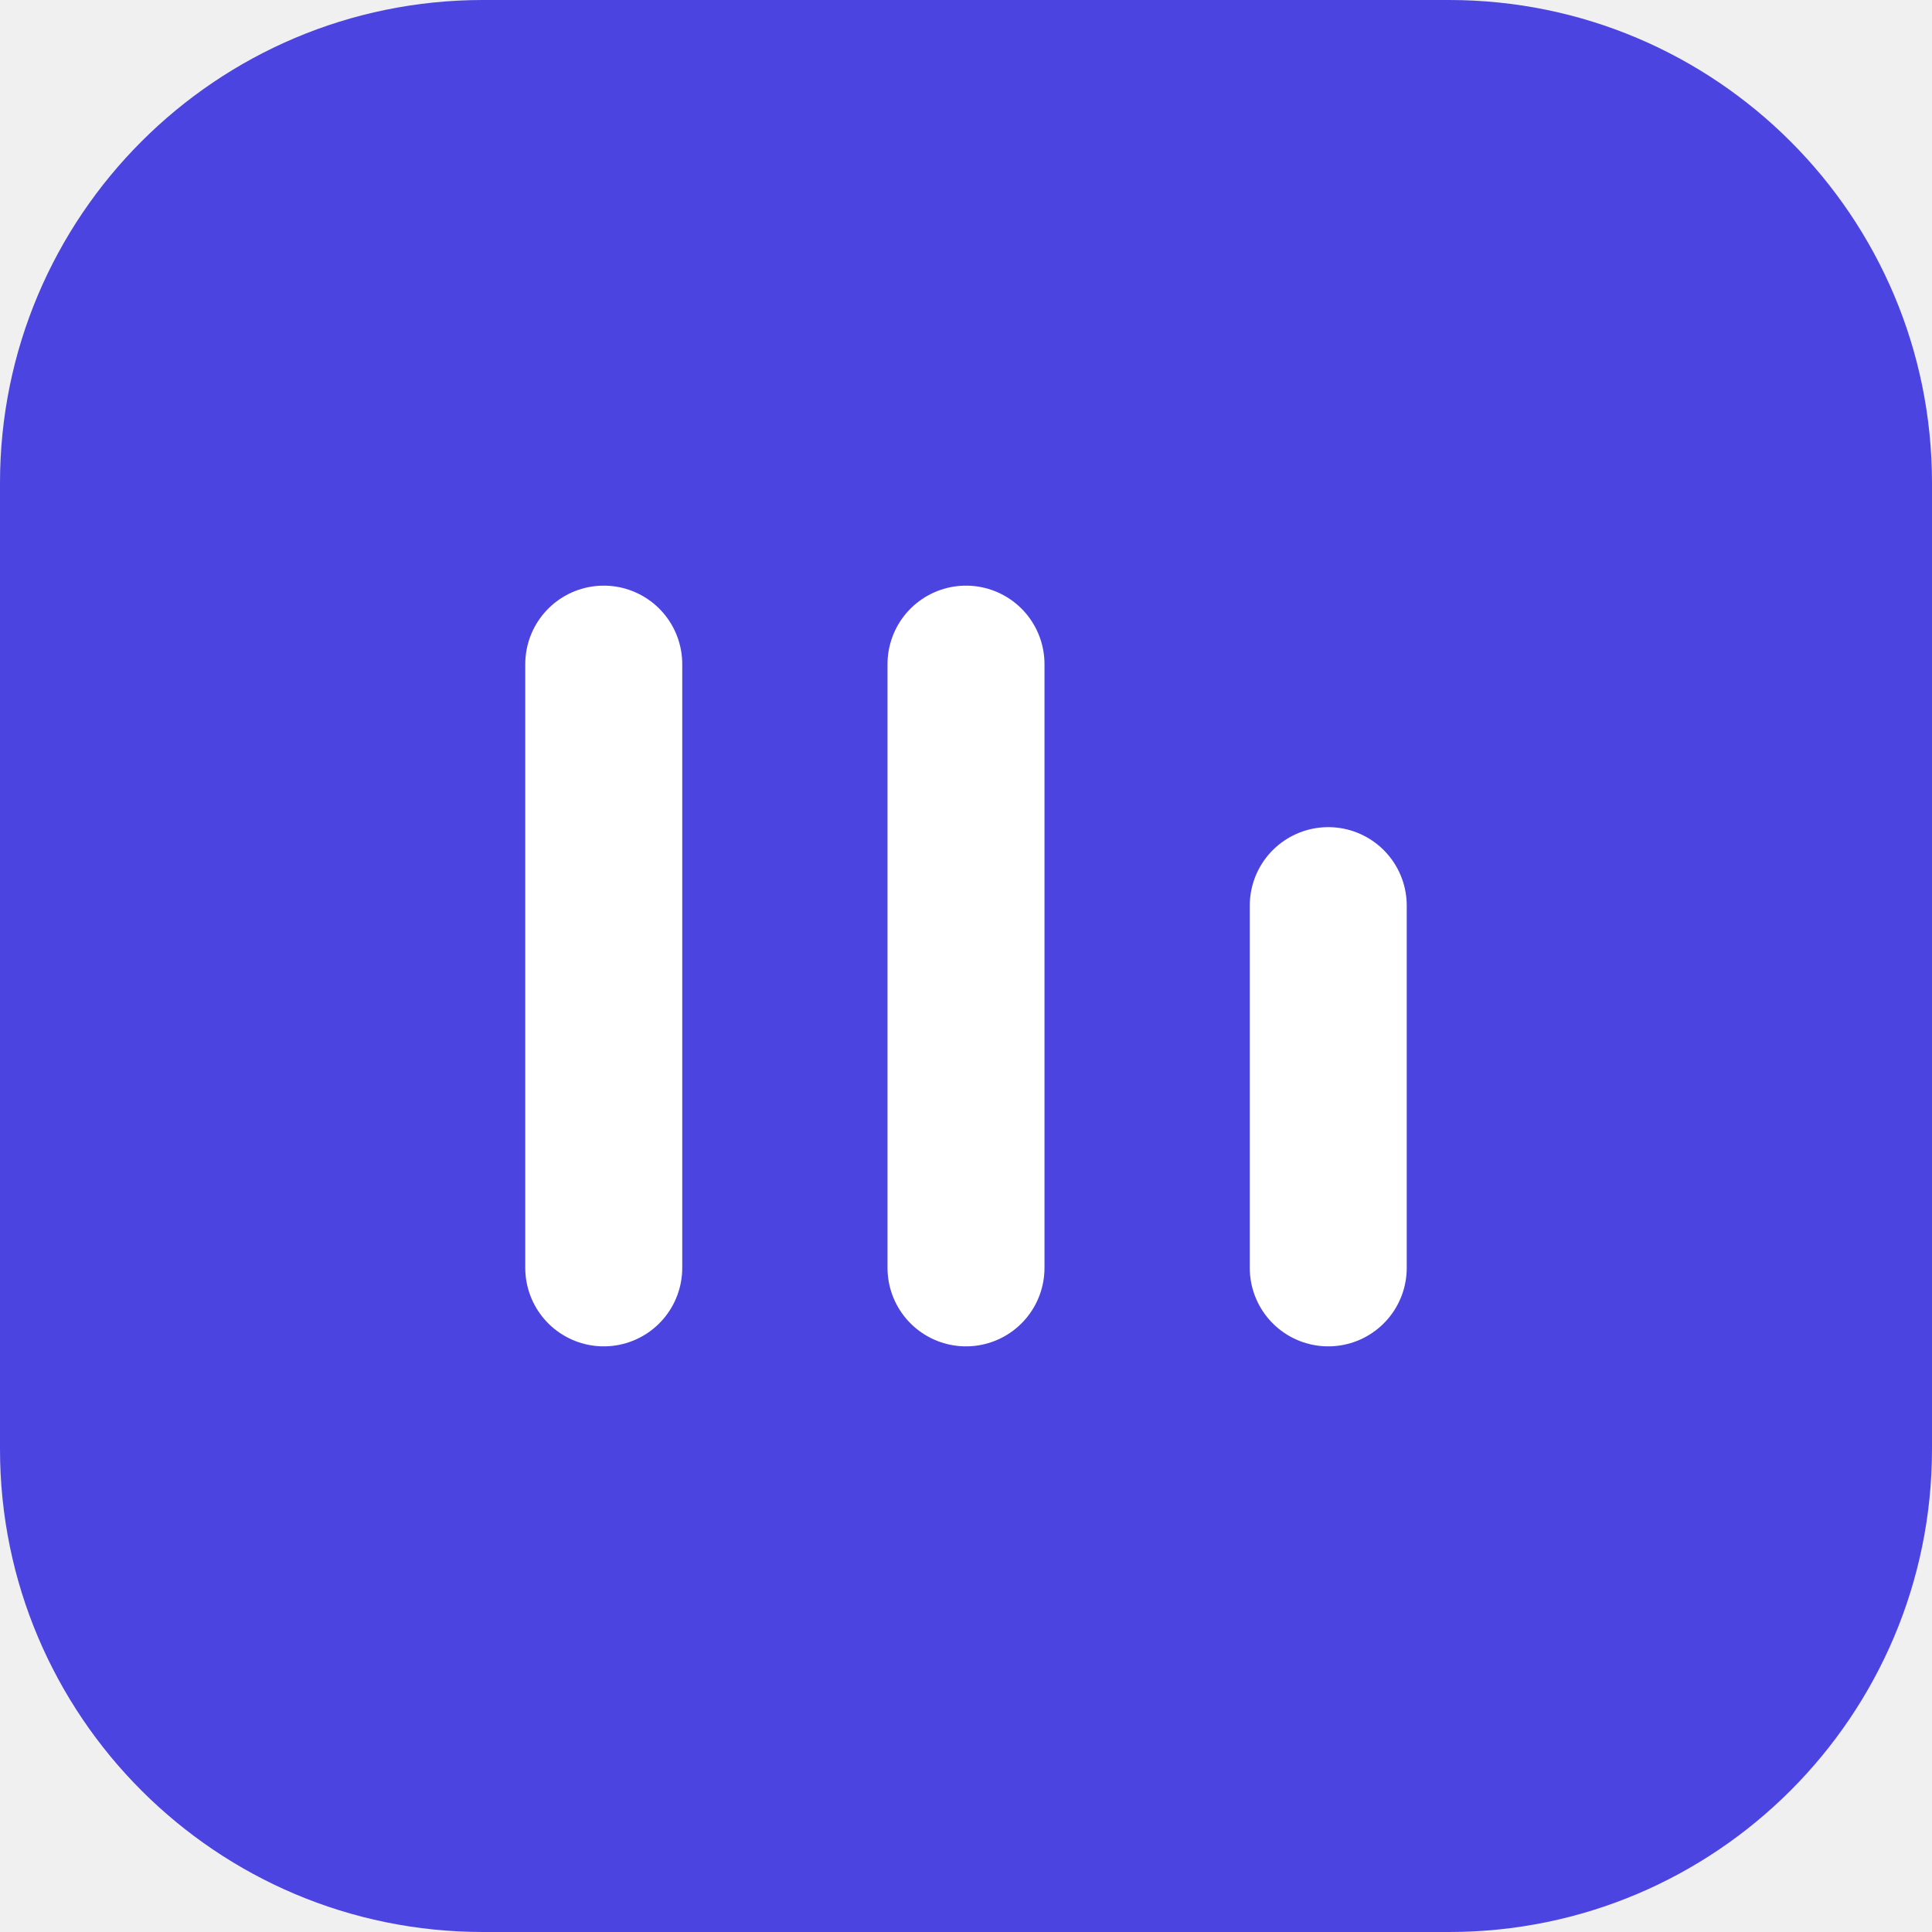
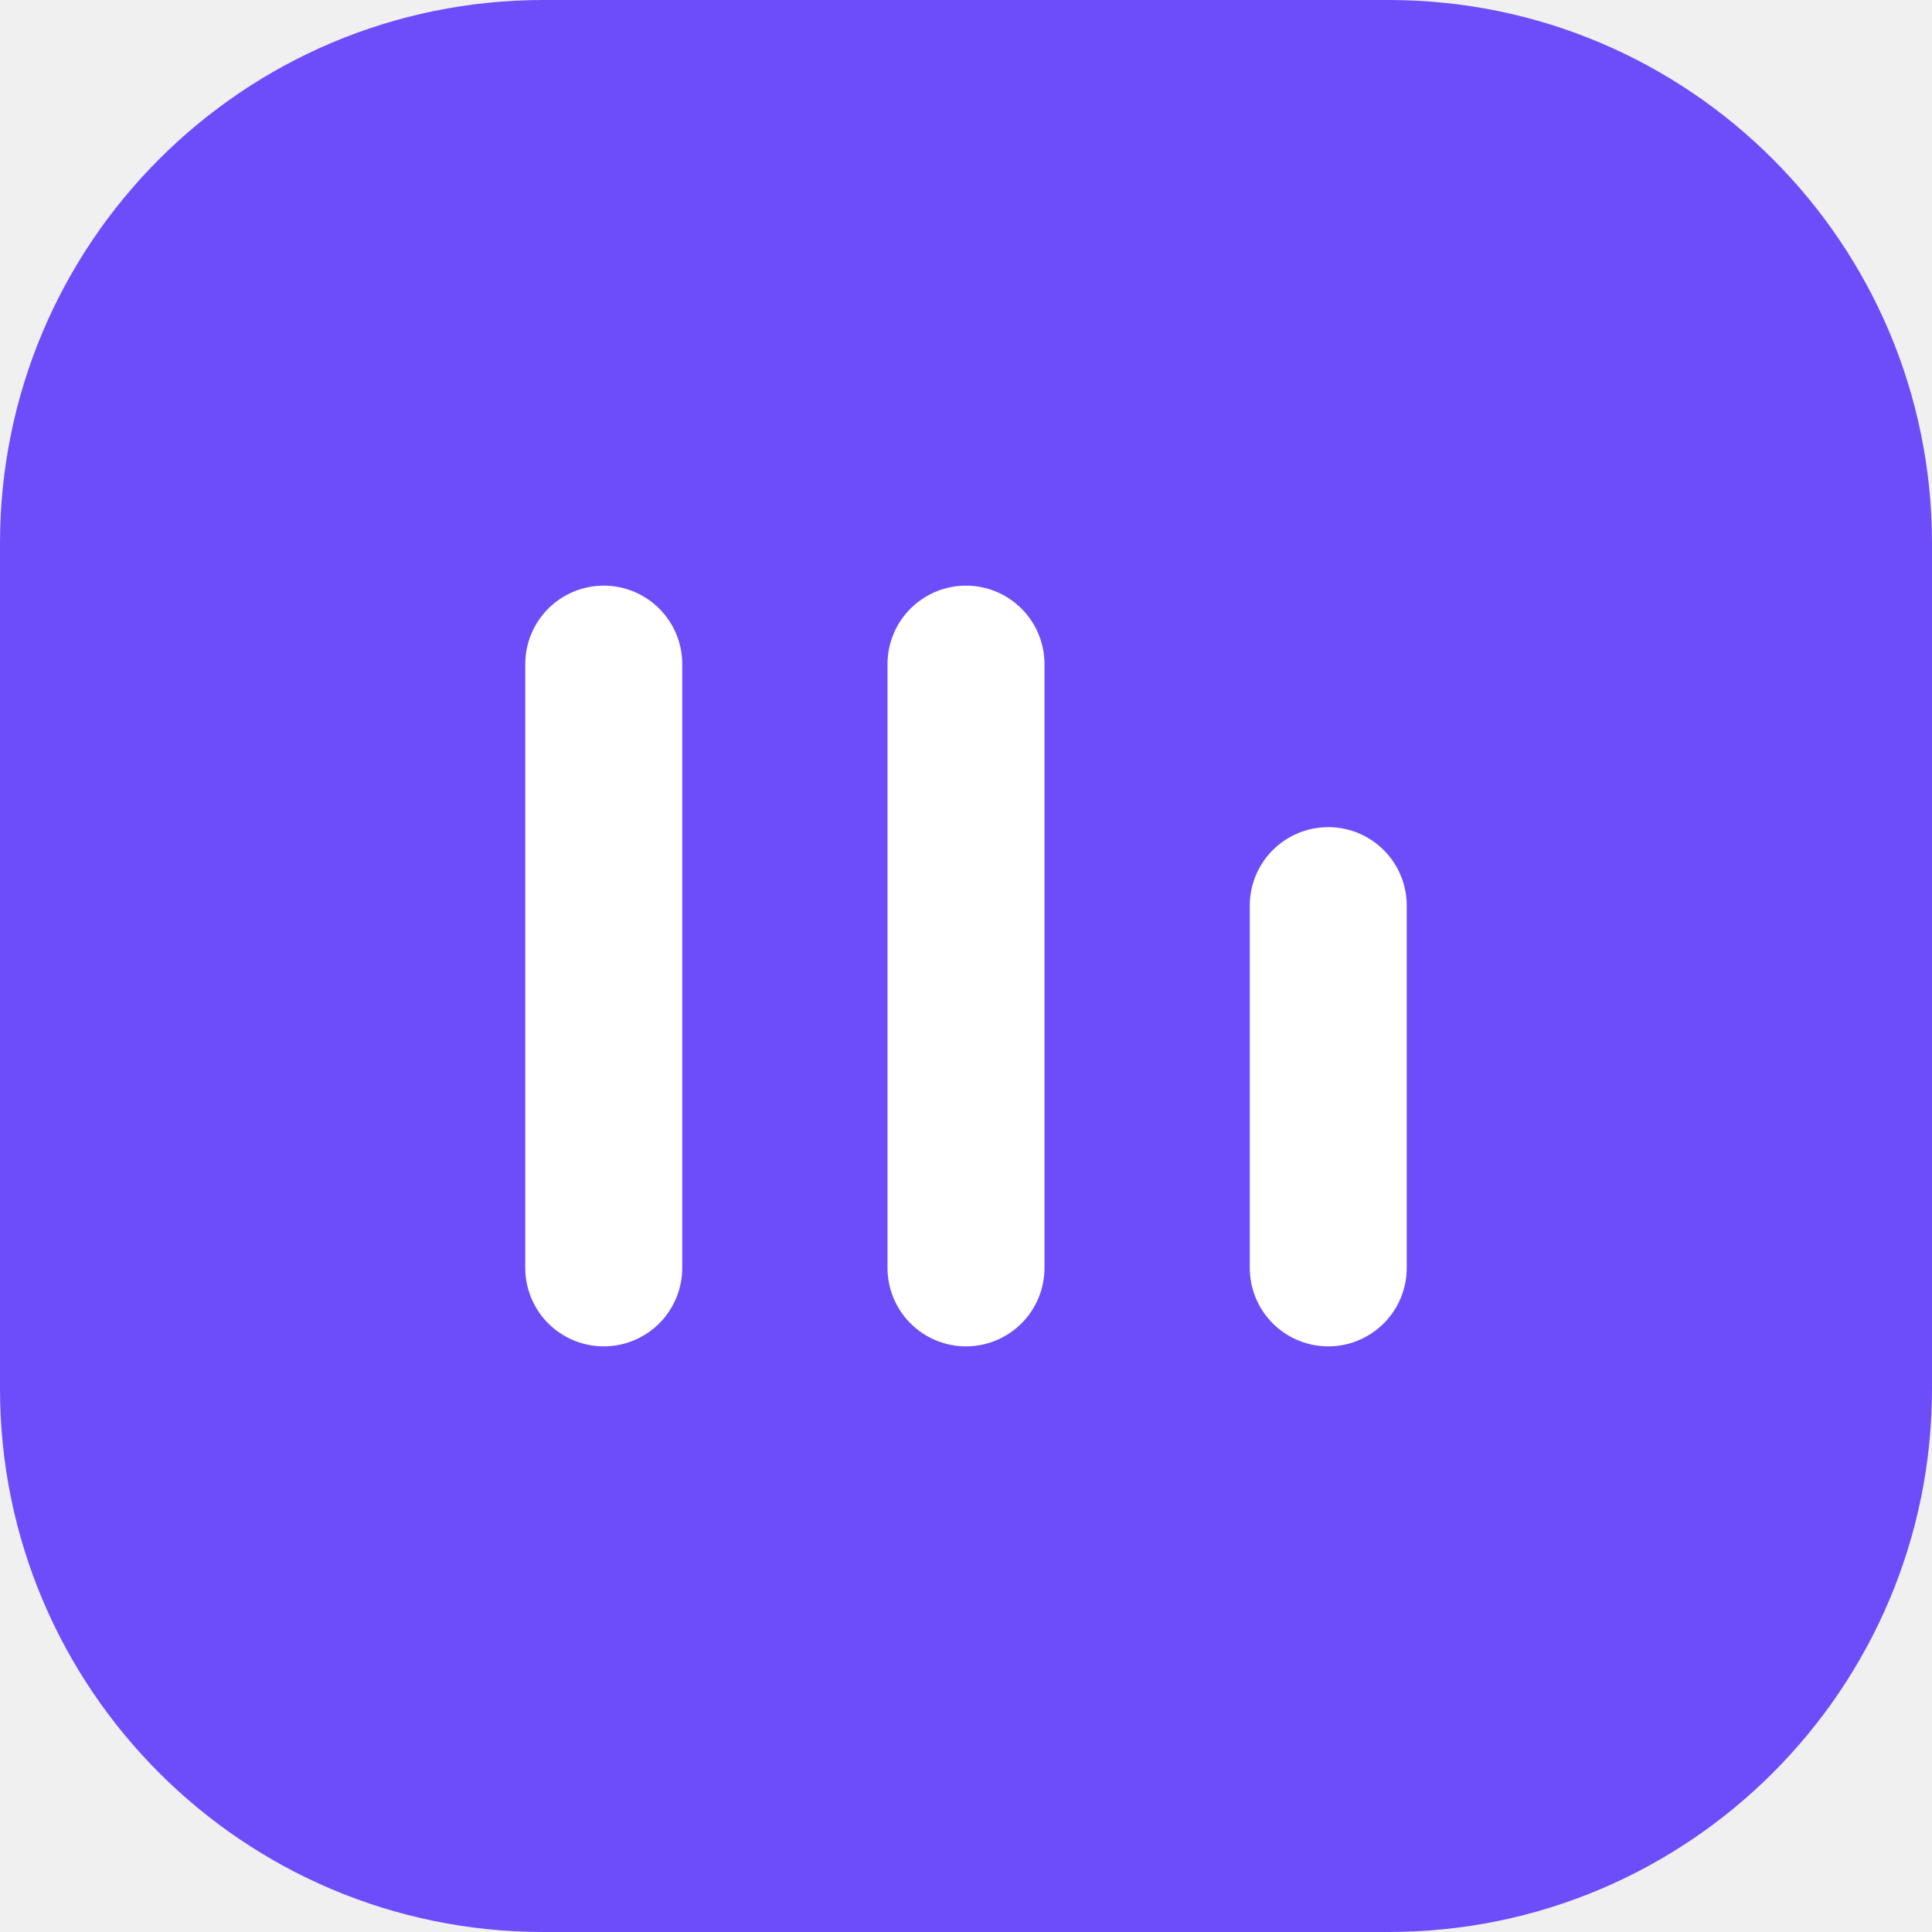
<svg xmlns="http://www.w3.org/2000/svg" viewBox="0 0 32 32">
-   <rect width="32" height="32" rx="8" fill="#4B44E0" />
+   <rect width="32" height="32" rx="9" fill="#6d4dfa" />
  <path d="M10 21V11m6 10V11m6 10V15" fill="none" stroke="#fff" stroke-width="2.6" stroke-linecap="round" />
</svg>
